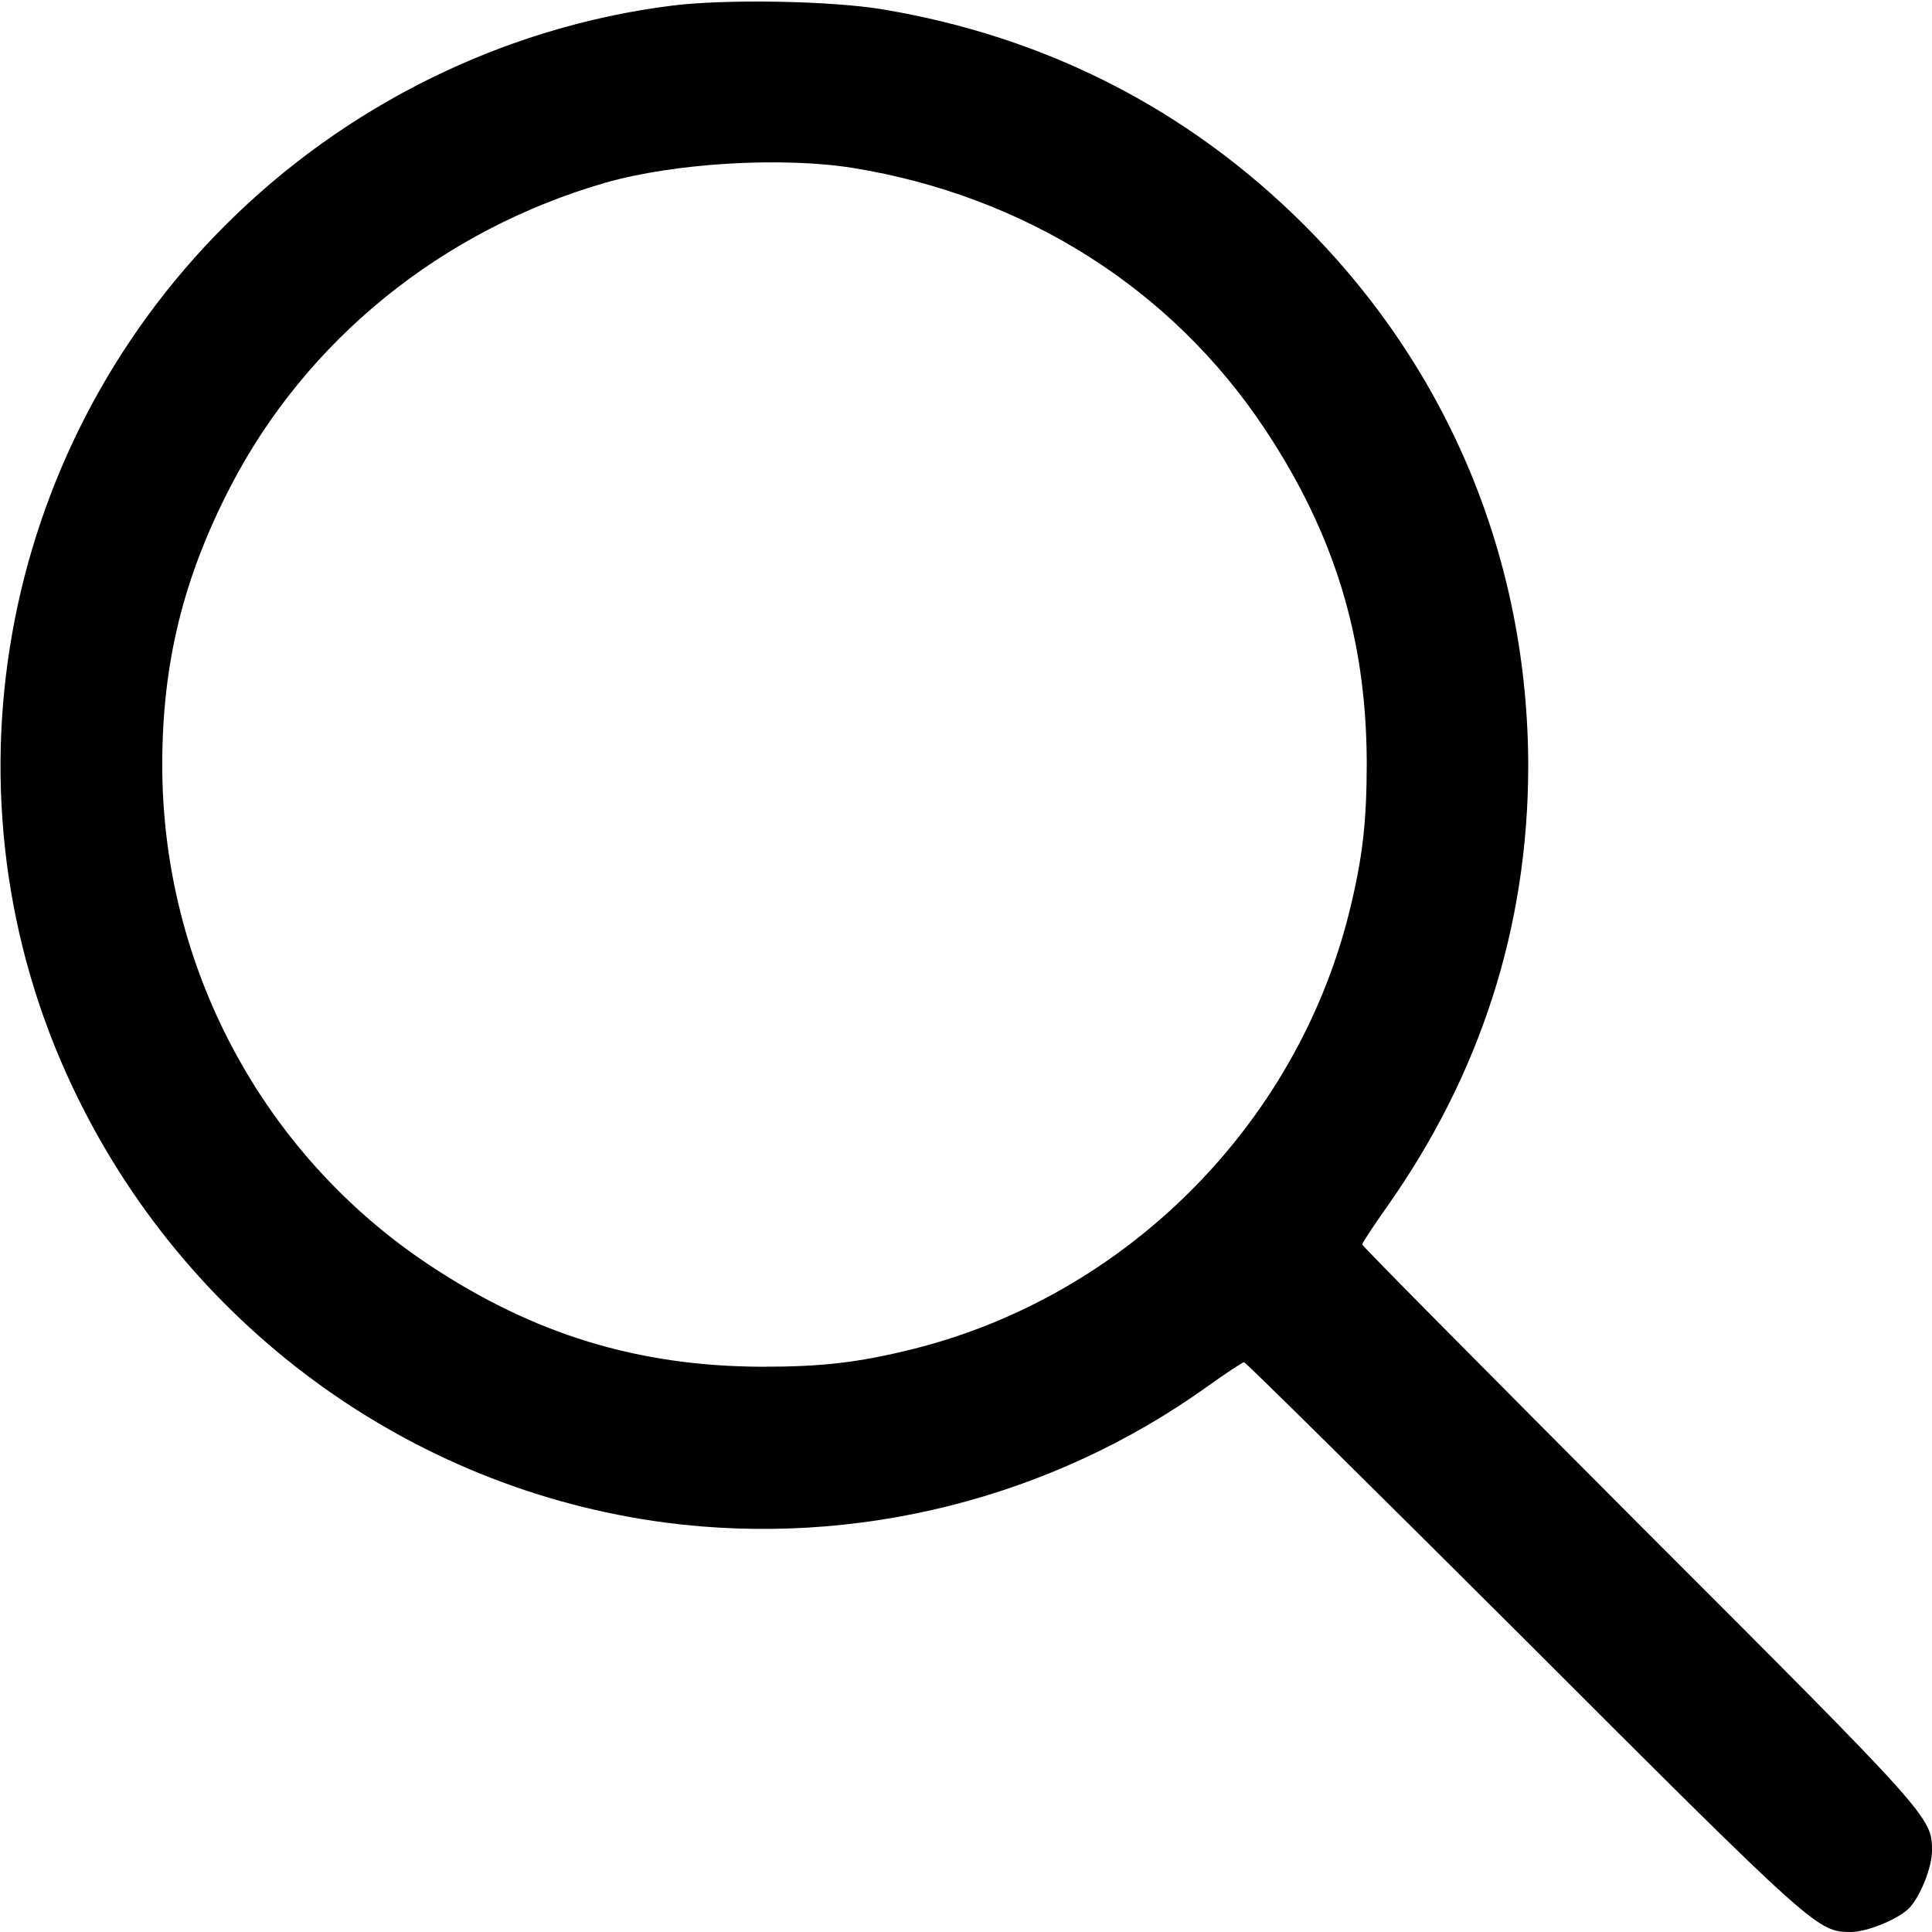
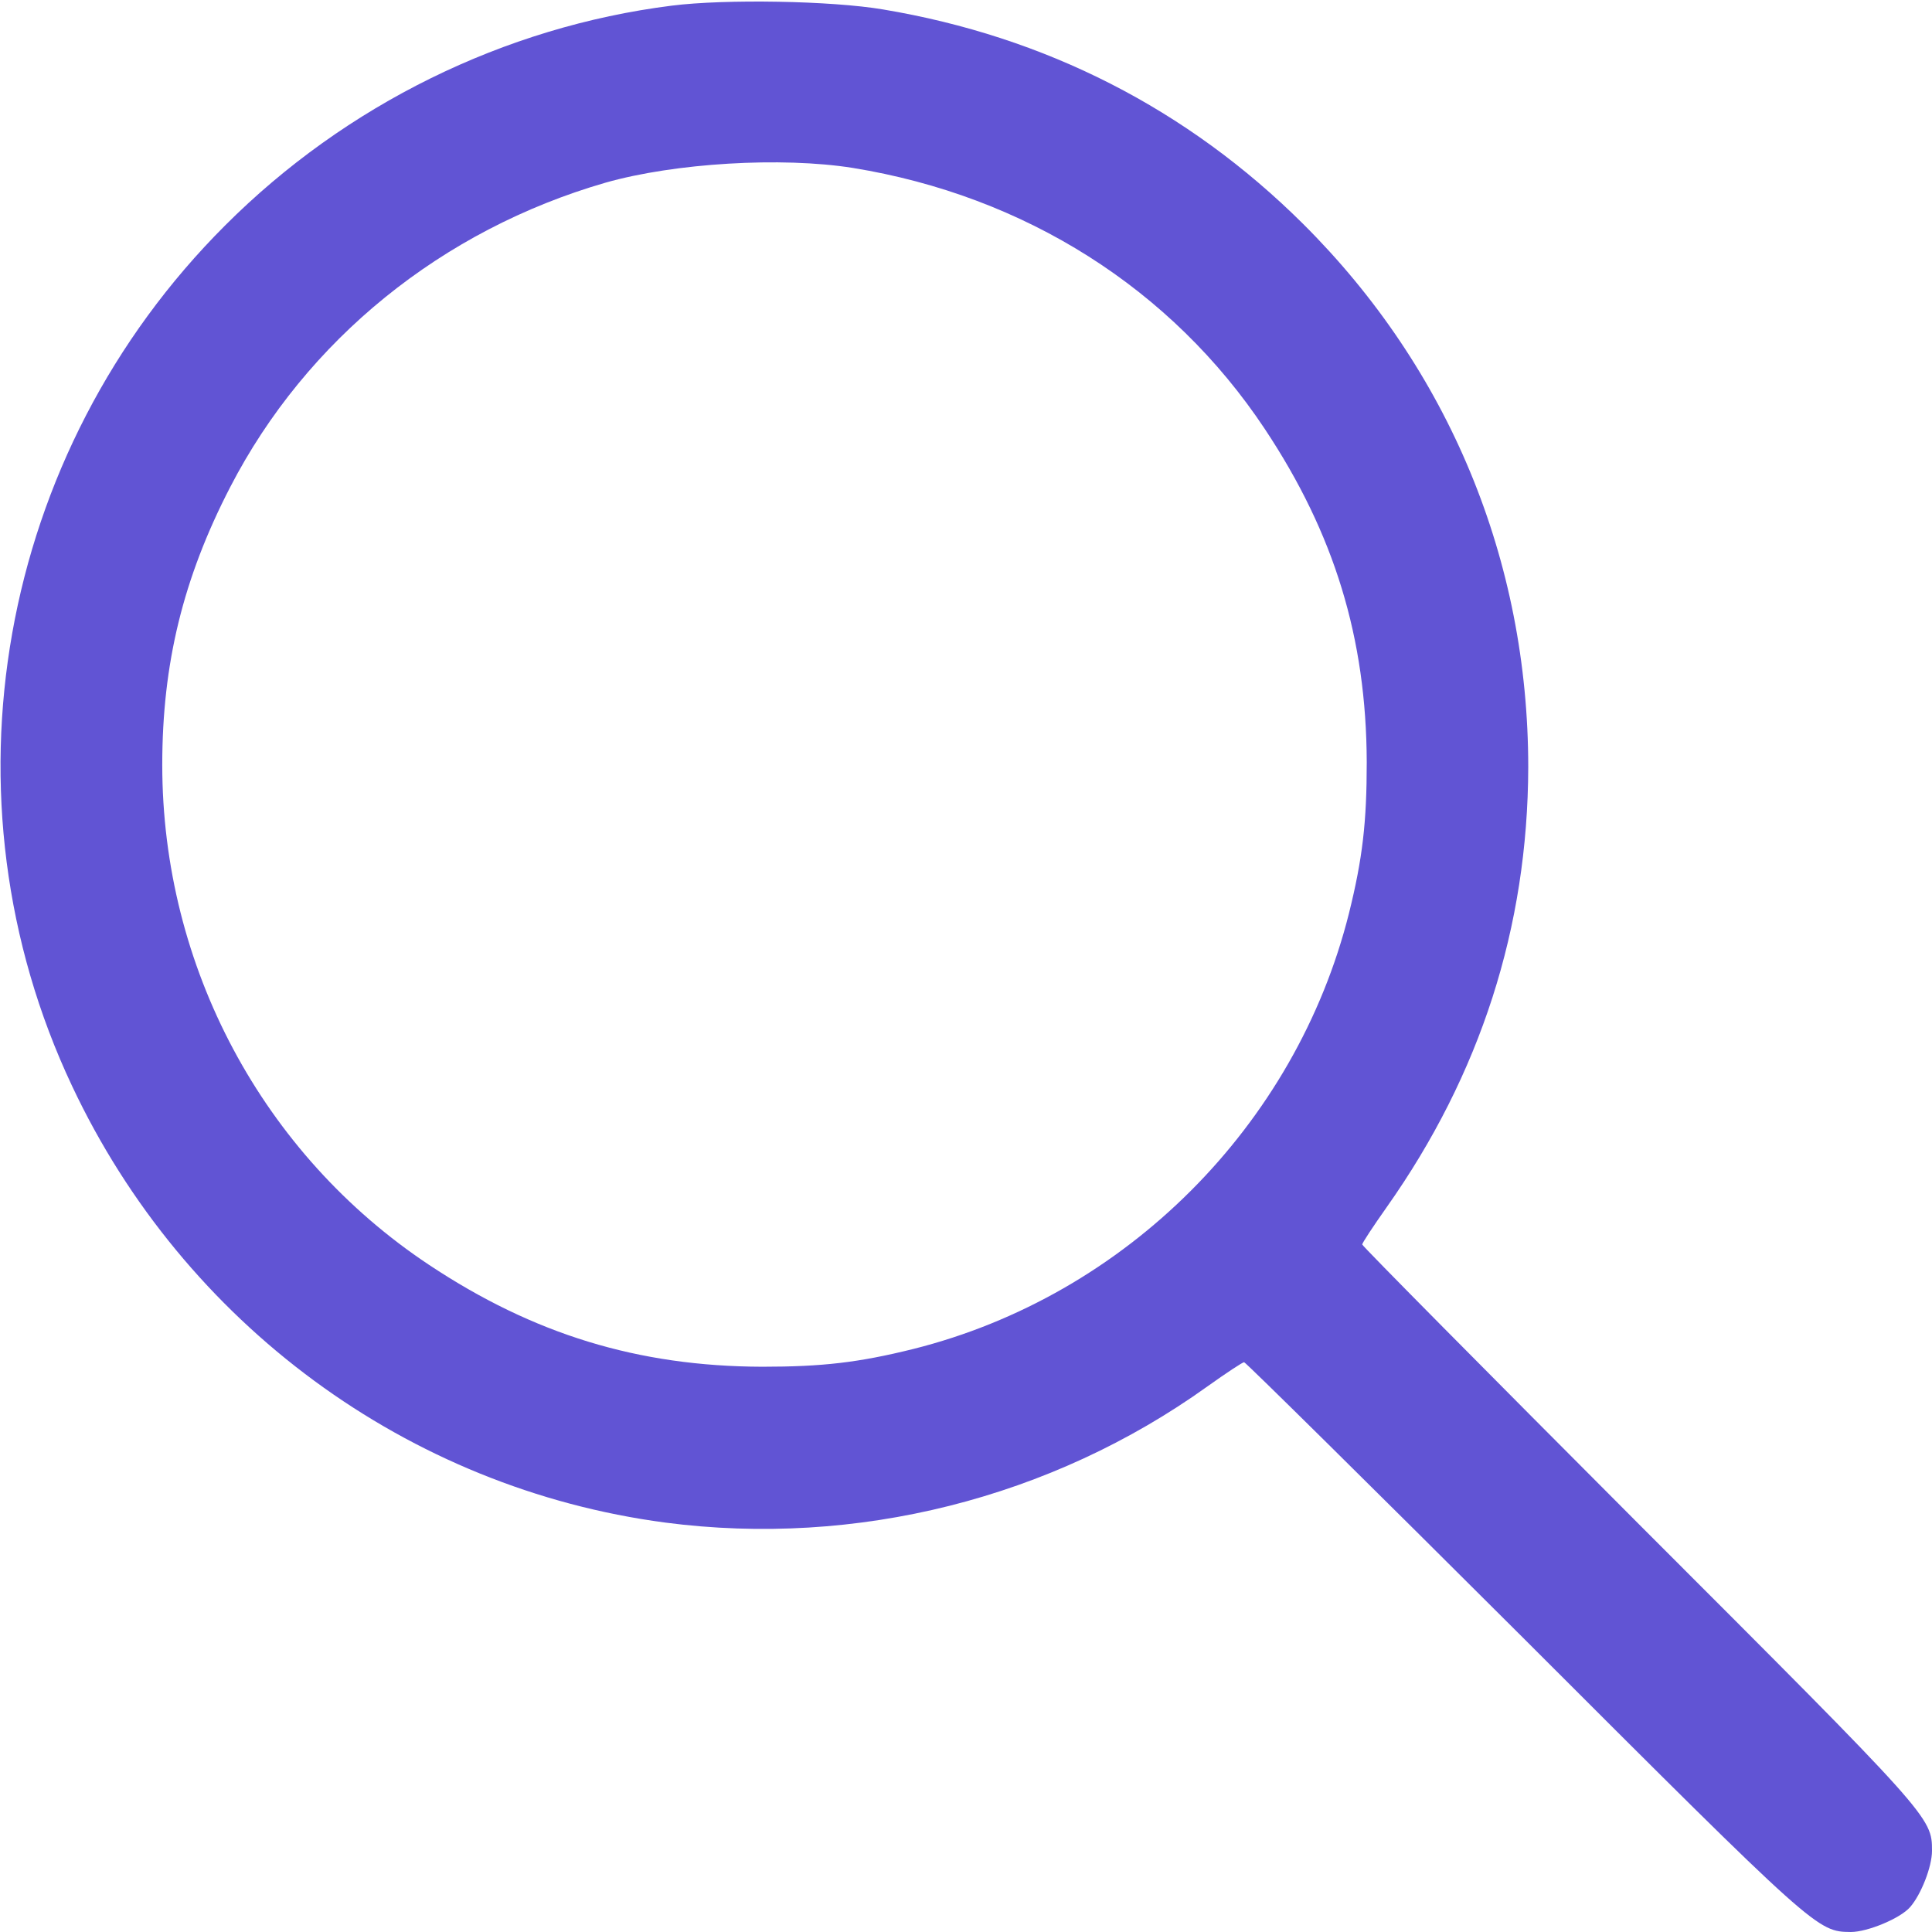
- <svg xmlns="http://www.w3.org/2000/svg" version="1.0" width="512pt" height="512pt" viewBox="0 0 512 512" preserveAspectRatio="xMidYMid meet">
-   <g transform="translate(0,512) scale(0.1,-0.1)" fill="#000000" stroke="none">
-     <path d="M1780 5105 c-444 -56 -864 -263 -1183 -582 -604 -603 -766 -1518 -406 -2281 297 -631 891 -1067 1572 -1157 506 -66 1023 64 1437 361 49 35 93 64 97 64 4 0 339 -331 743 -734 775 -775 776 -775 865 -776 44 0 131 36 157 66 29 33 58 107 58 149 0 89 -1 90 -776 865 -403 404 -734 738 -734 742 0 4 29 48 65 99 248 351 374 742 375 1166 0 548 -210 1055 -597 1440 -306 304 -682 496 -1113 568 -136 23 -418 28 -560 10z m480 -430 c456 -74 845 -320 1092 -692 184 -277 269 -554 270 -883 0 -159 -11 -255 -47 -400 -141 -563 -592 -1014 -1155 -1155 -145 -36 -241 -47 -400 -47 -329 1 -606 86 -883 270 -441 293 -707 790 -707 1325 0 268 55 494 180 736 202 391 562 682 995 807 183 52 466 69 655 39z" />
-   </g>
+ <svg xmlns="http://www.w3.org/2000/svg" width="682.667" height="682.667" version="1.0" viewBox="0 0 512 512">
+   <path fill="#6154D4" d="M178 1.5C133.6 7.1 91.6 27.8 59.7 59.7-.7 120-16.9 211.5 19.1 287.8c29.7 63.1 89.1 106.7 157.2 115.7 50.6 6.6 102.3-6.4 143.7-36.1 4.9-3.5 9.3-6.4 9.7-6.4s33.9 33.1 74.3 73.4c77.5 77.5 77.6 77.5 86.5 77.6 4.4 0 13.1-3.6 15.7-6.6 2.9-3.3 5.8-10.7 5.8-14.9 0-8.9-.1-9-77.6-86.5-40.3-40.4-73.4-73.8-73.4-74.2s2.9-4.8 6.5-9.9c24.8-35.1 37.4-74.2 37.5-116.6 0-54.8-21-105.5-59.7-144C314.7 28.9 277.1 9.7 234 2.5c-13.6-2.3-41.8-2.8-56-1m48 43c45.6 7.4 84.5 32 109.2 69.2 18.4 27.7 26.9 55.4 27 88.3 0 15.9-1.1 25.5-4.7 40-14.1 56.3-59.2 101.4-115.5 115.5-14.5 3.6-24.1 4.7-40 4.7-32.9-.1-60.6-8.6-88.3-27-44.1-29.3-70.7-79-70.7-132.5 0-26.8 5.5-49.4 18-73.6 20.2-39.1 56.2-68.2 99.5-80.7 18.3-5.2 46.6-6.9 65.5-3.9" />
</svg>
